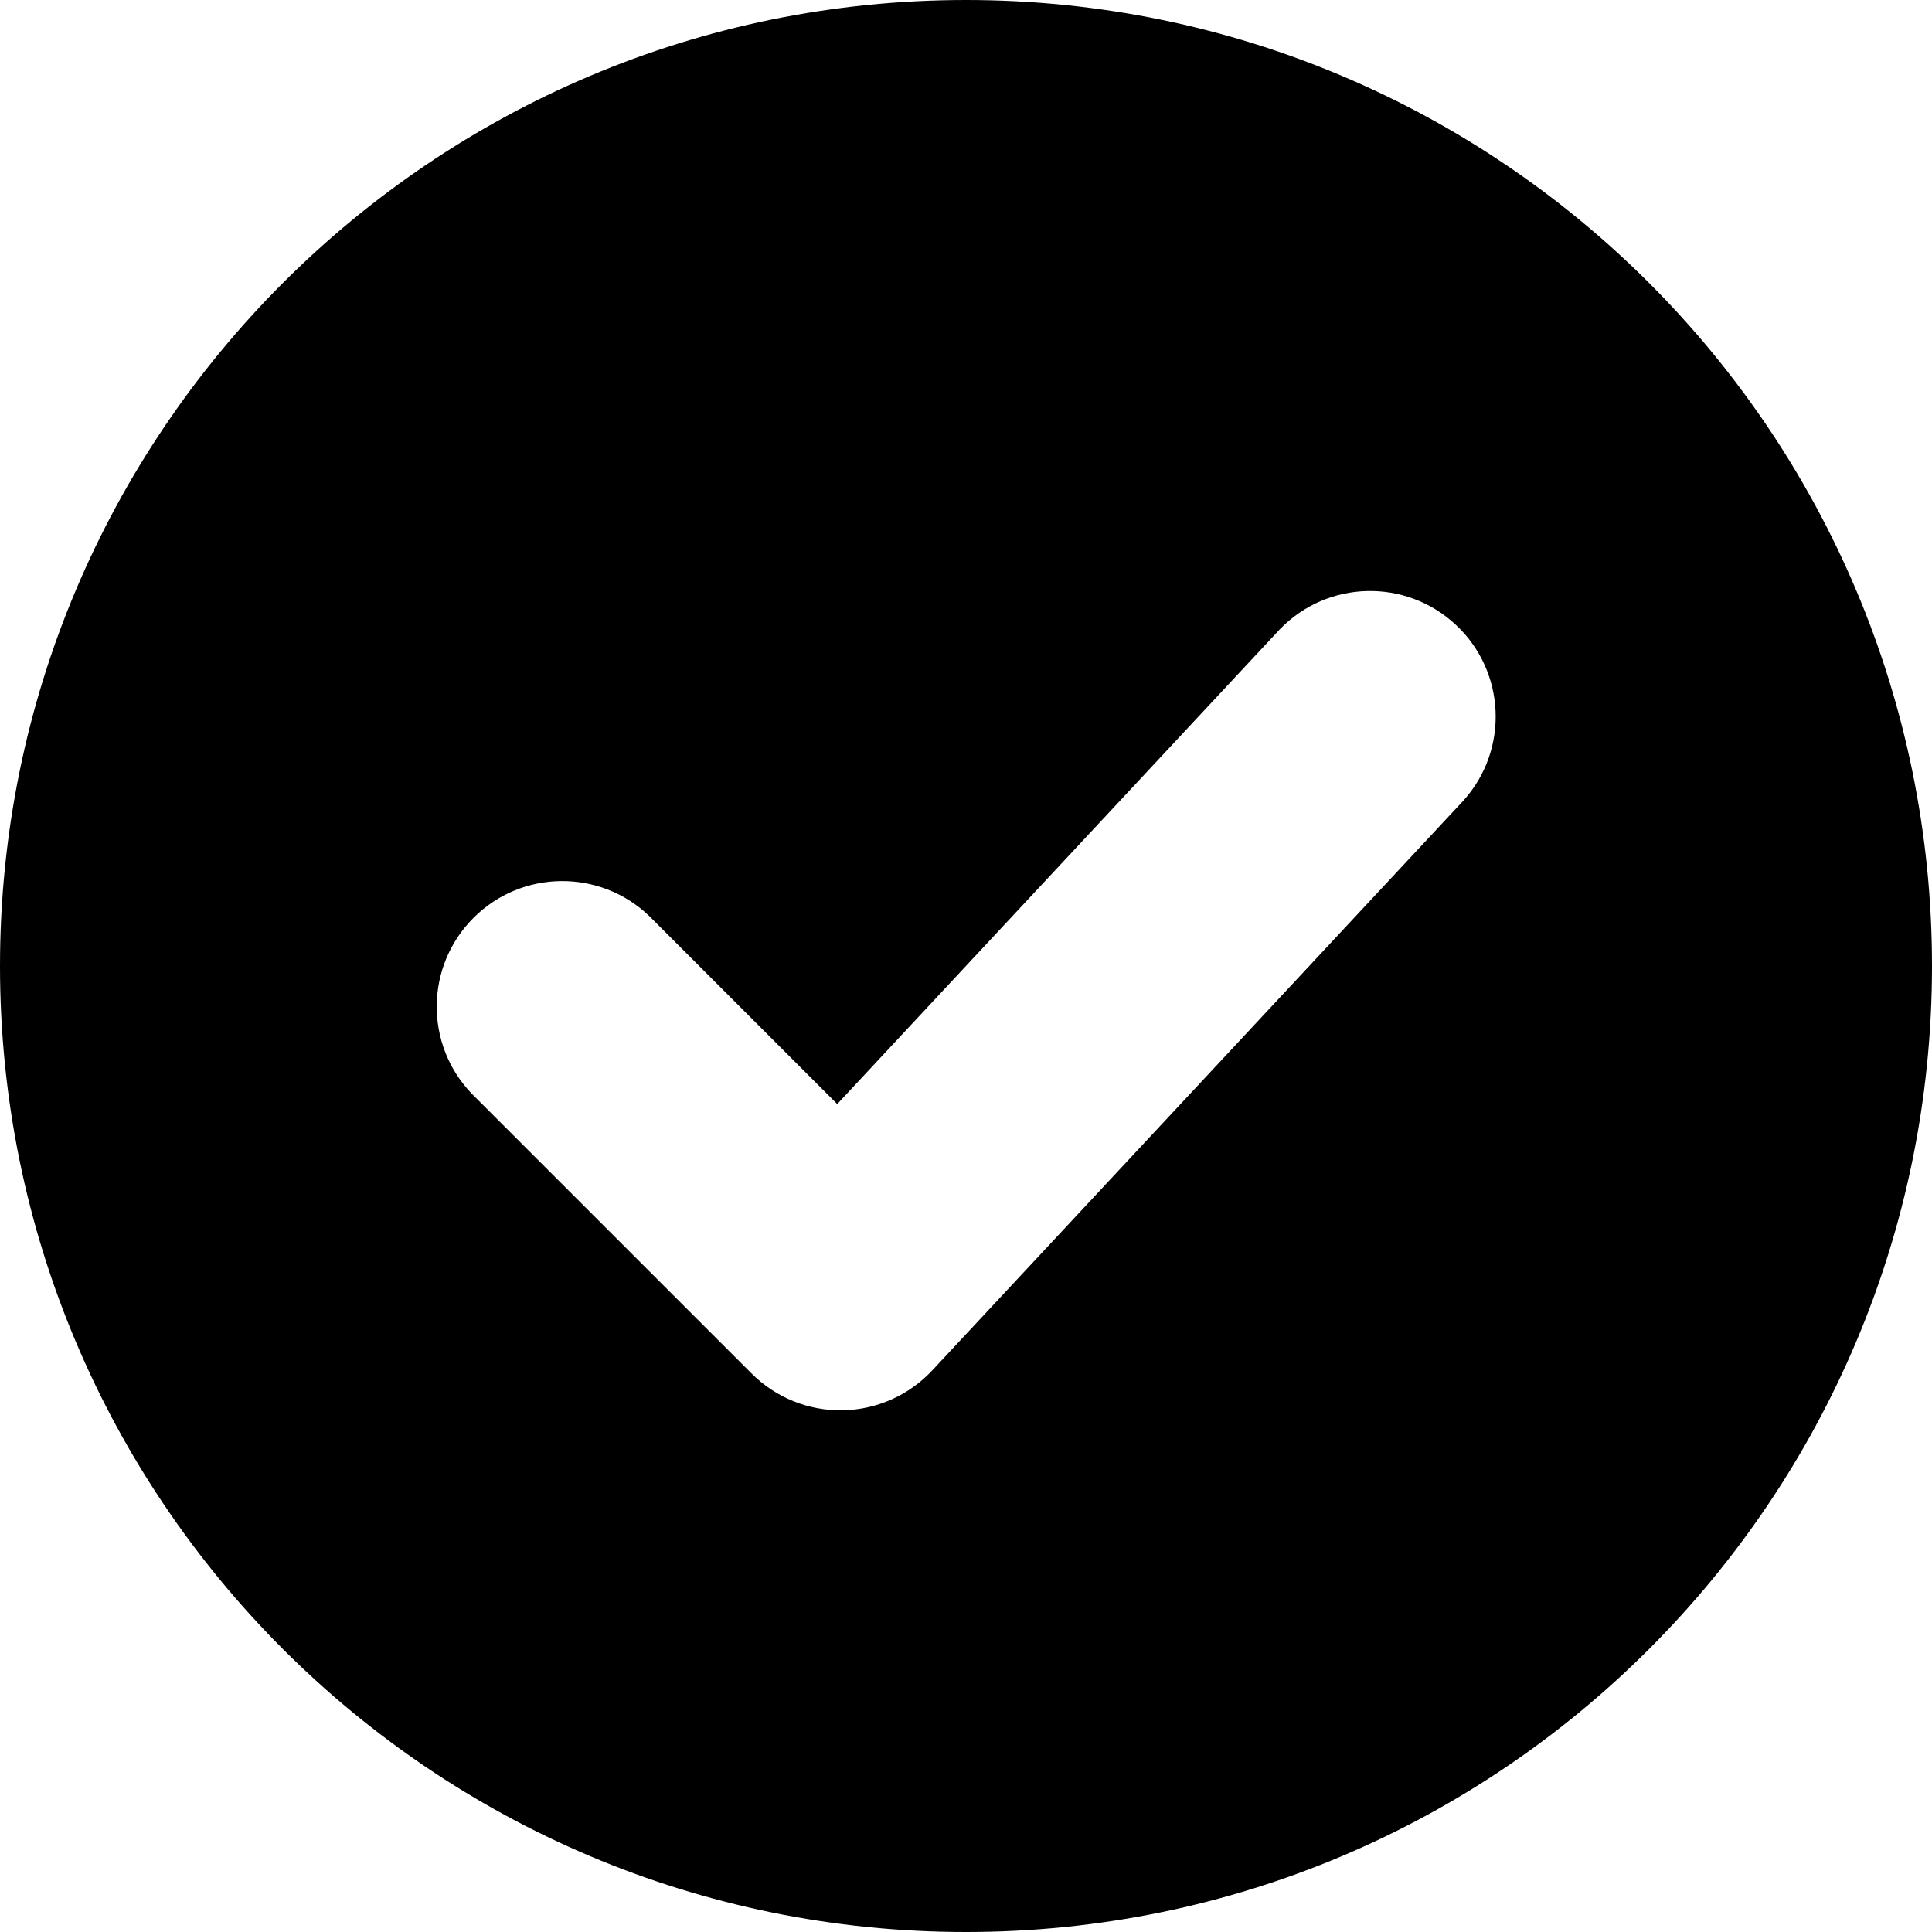
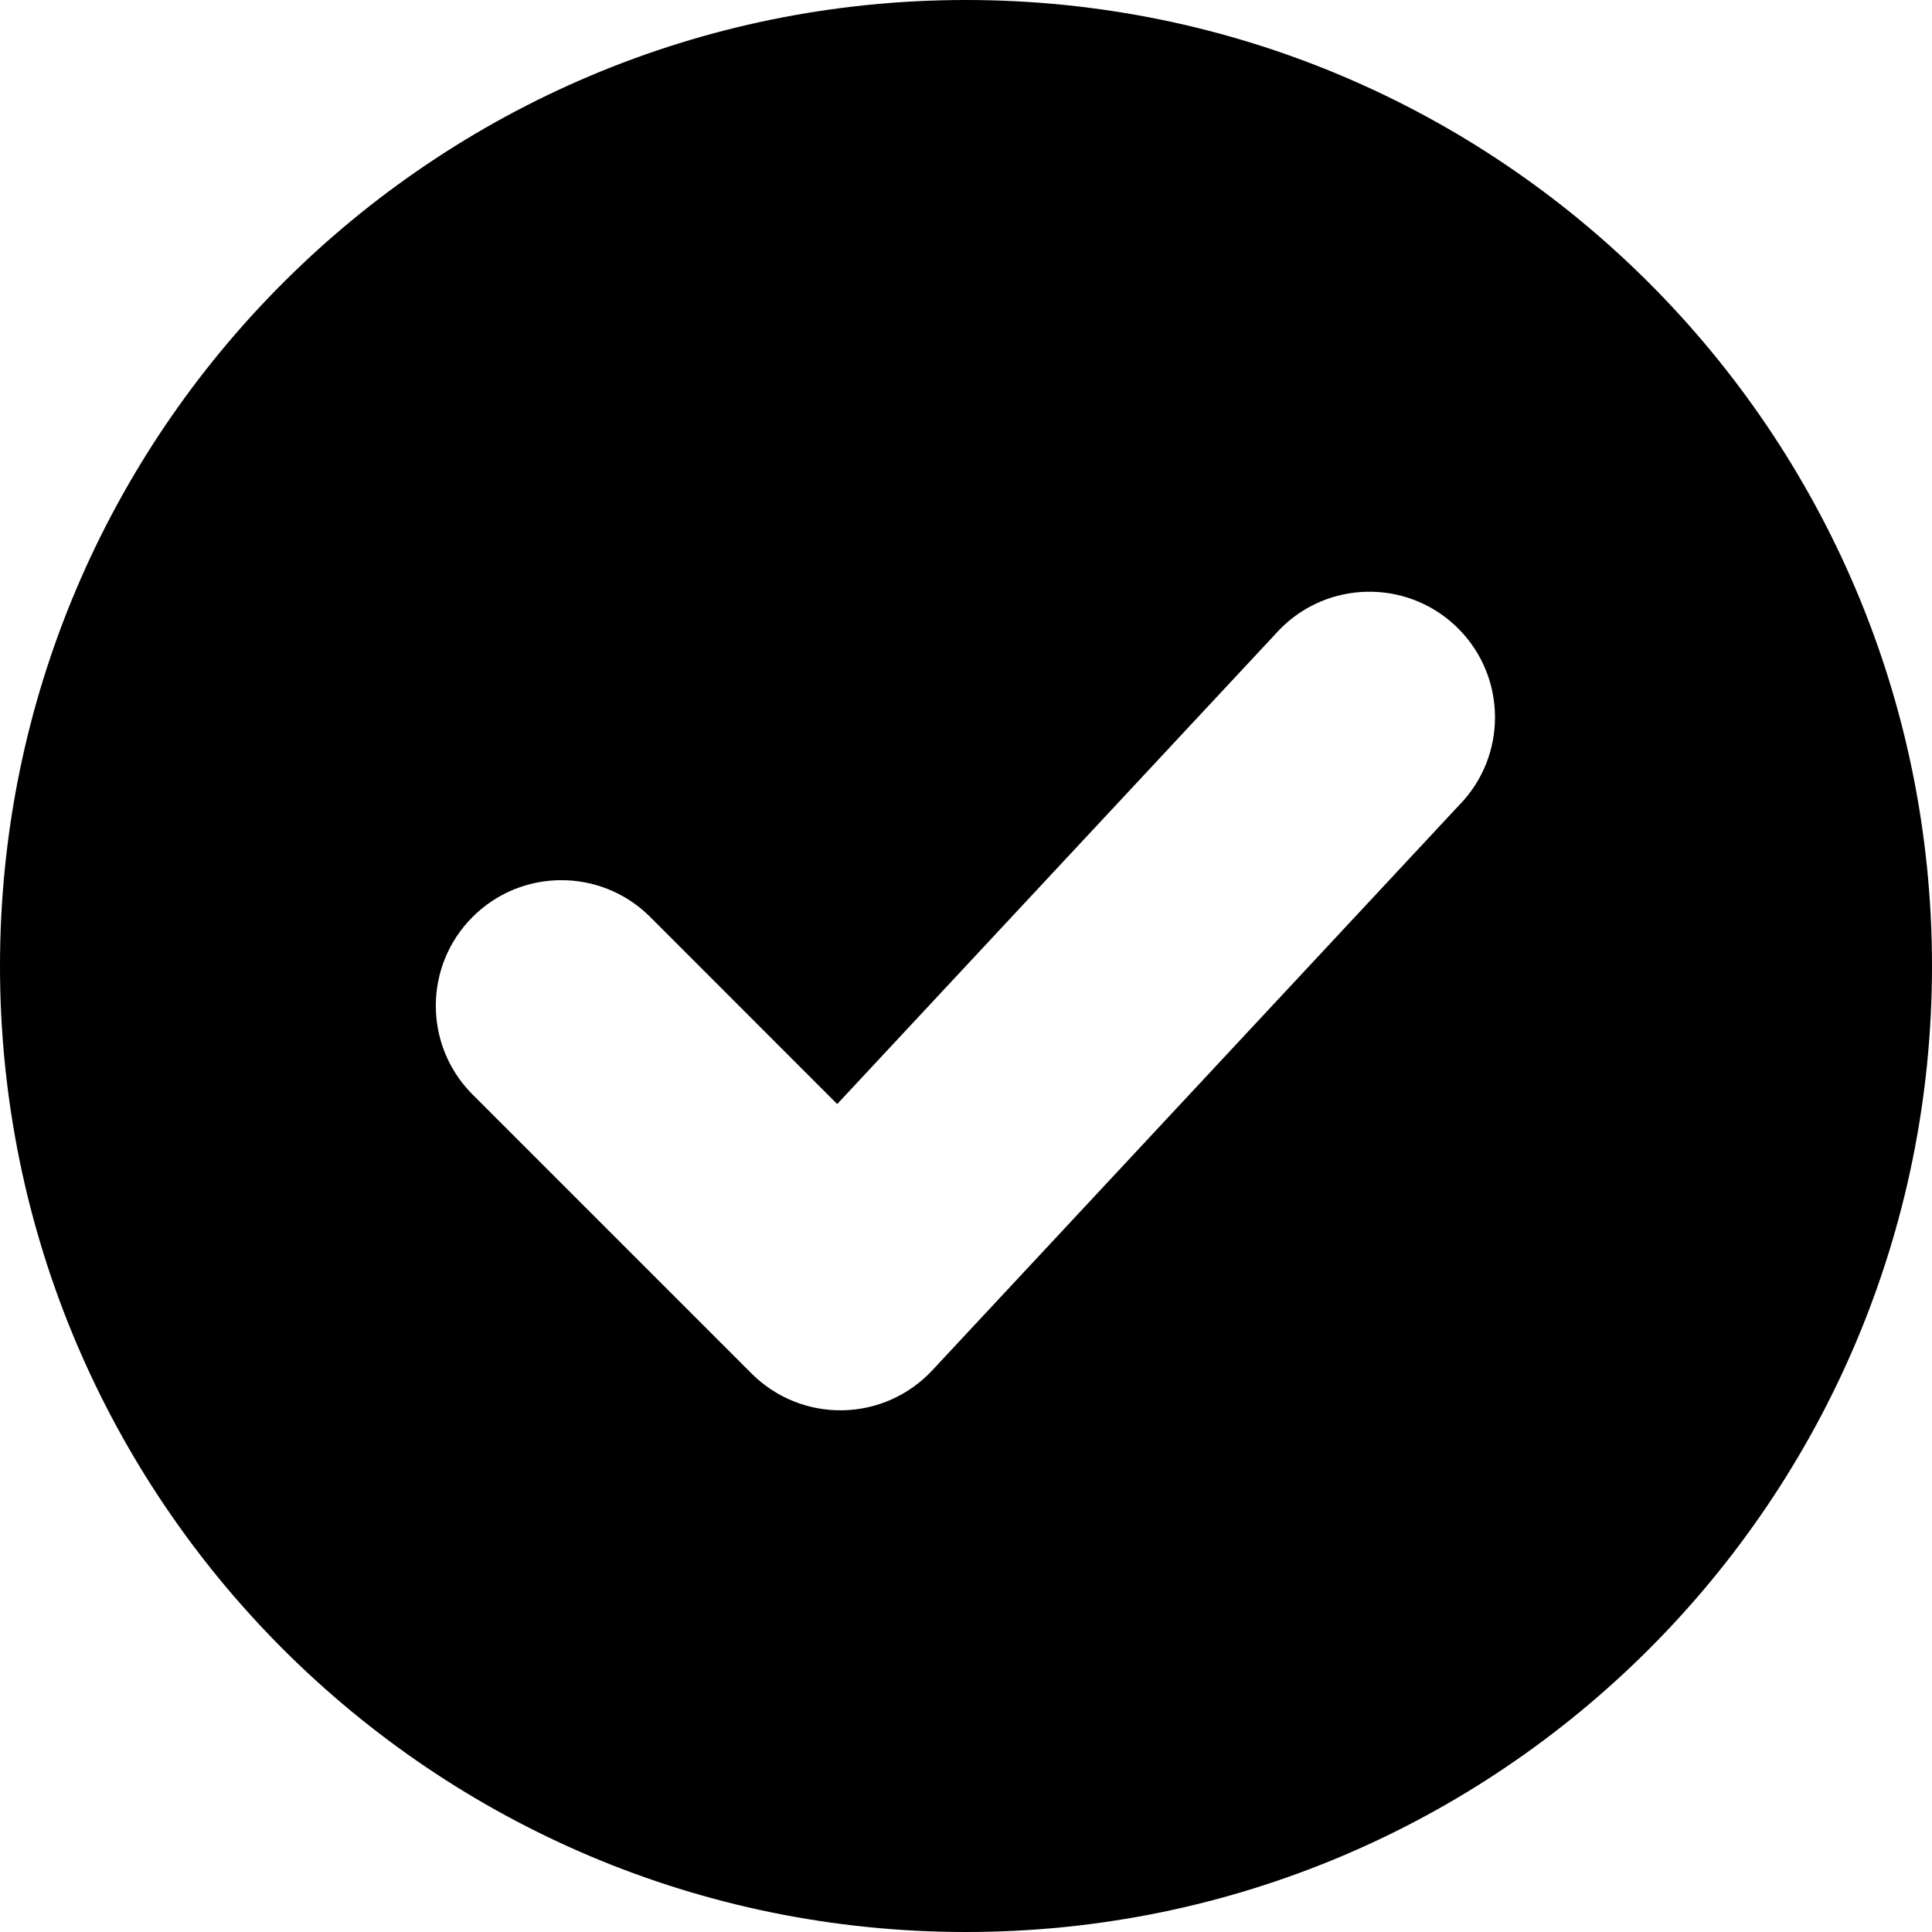
<svg xmlns="http://www.w3.org/2000/svg" viewBox="0 0 24 24" width="24" height="24" fill="none" stroke="currentColor" stroke-width="2" stroke-linecap="round" stroke-linejoin="round">
-   <path fill="currentColor" fill-rule="evenodd" stroke="none" transform="matrix(1.2 0 0 1.2 -2.4 -2.4)" d="M12 2a10 10 0 1 1 0 20a10 10 0 1 1 0-20ZM6.881 13.319L9.781 16.219A1.3 1.3 0 0 0 11.651 16.186L17.151 10.286A1.3 1.3 0 0 0 15.249 8.514L10.667 13.429L8.719 11.481A1.3 1.3 0 0 0 6.881 13.319Z" />
+   <path fill="currentColor" fill-rule="evenodd" stroke="none" d="M12 0a12 12 0 1 1 0 24 12 12 0 1 1 0-24ZM5.857 13.583L9.337 17.063A1.56 1.56 0 0 0 11.581 17.023L18.181 9.943A1.56 1.56 0 0 0 15.899 7.817L10.4 13.715 8.063 11.377A1.56 1.56 0 0 0 5.857 13.583Z" />
</svg>
